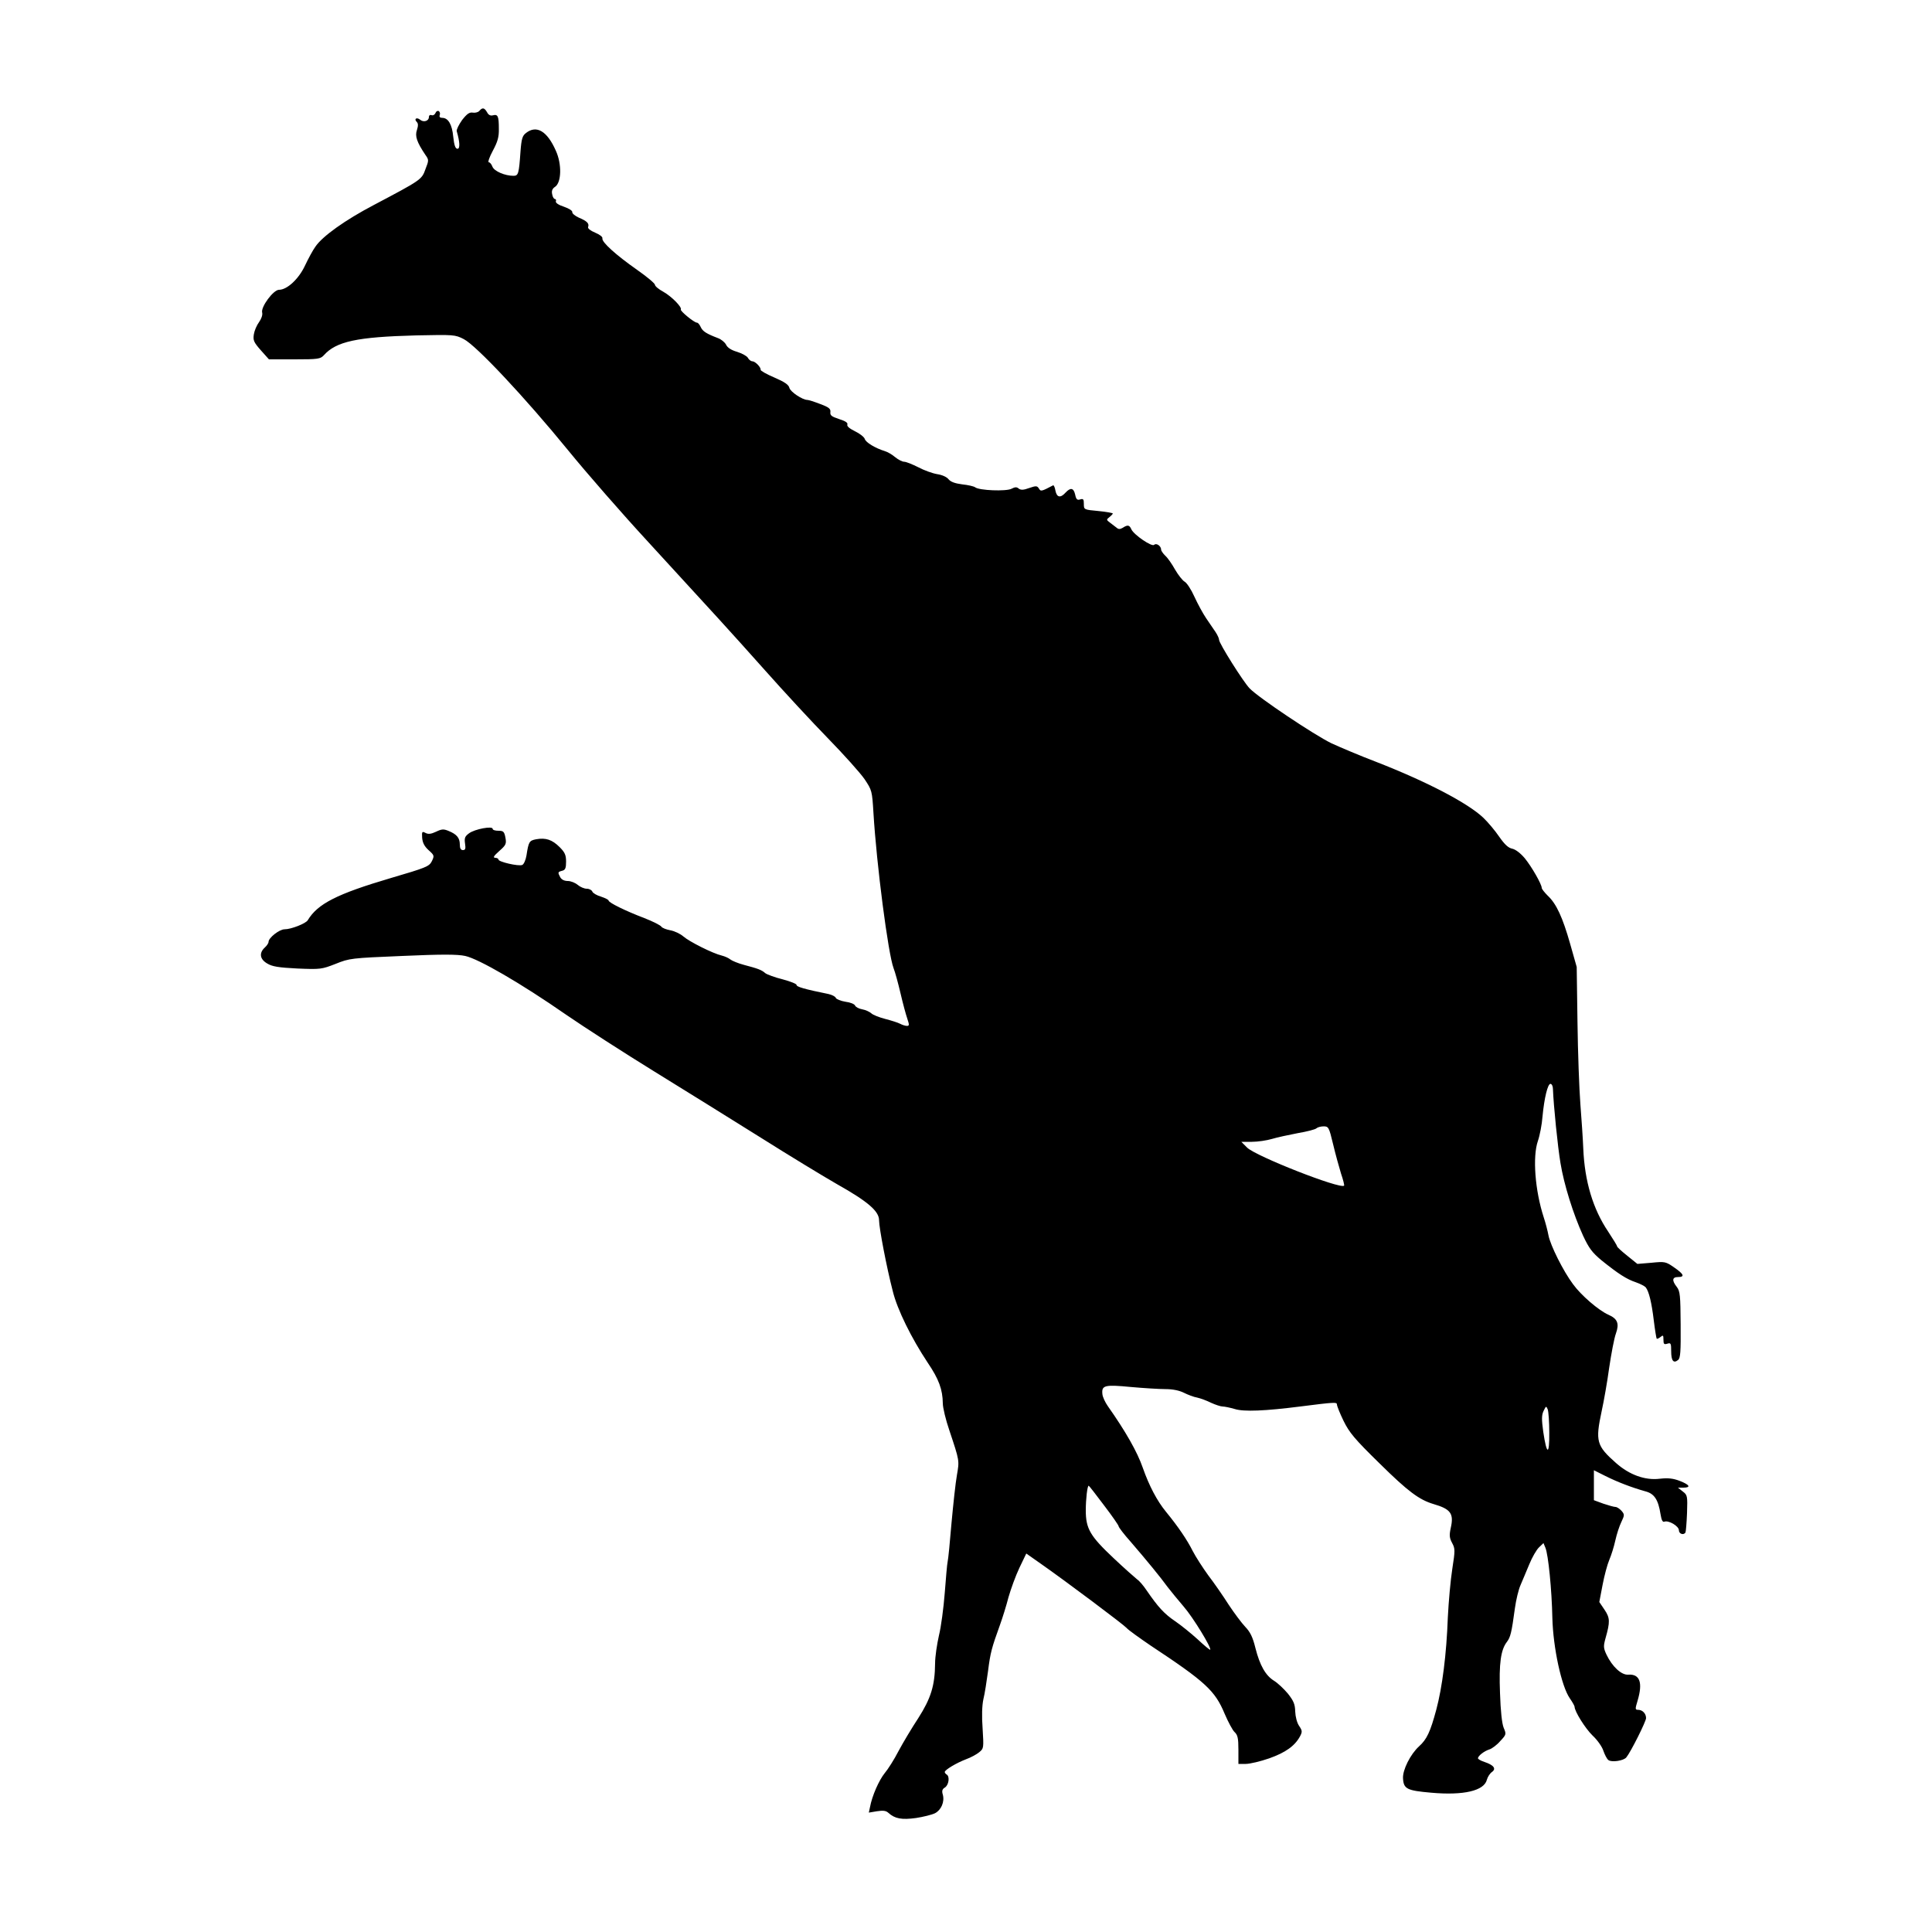
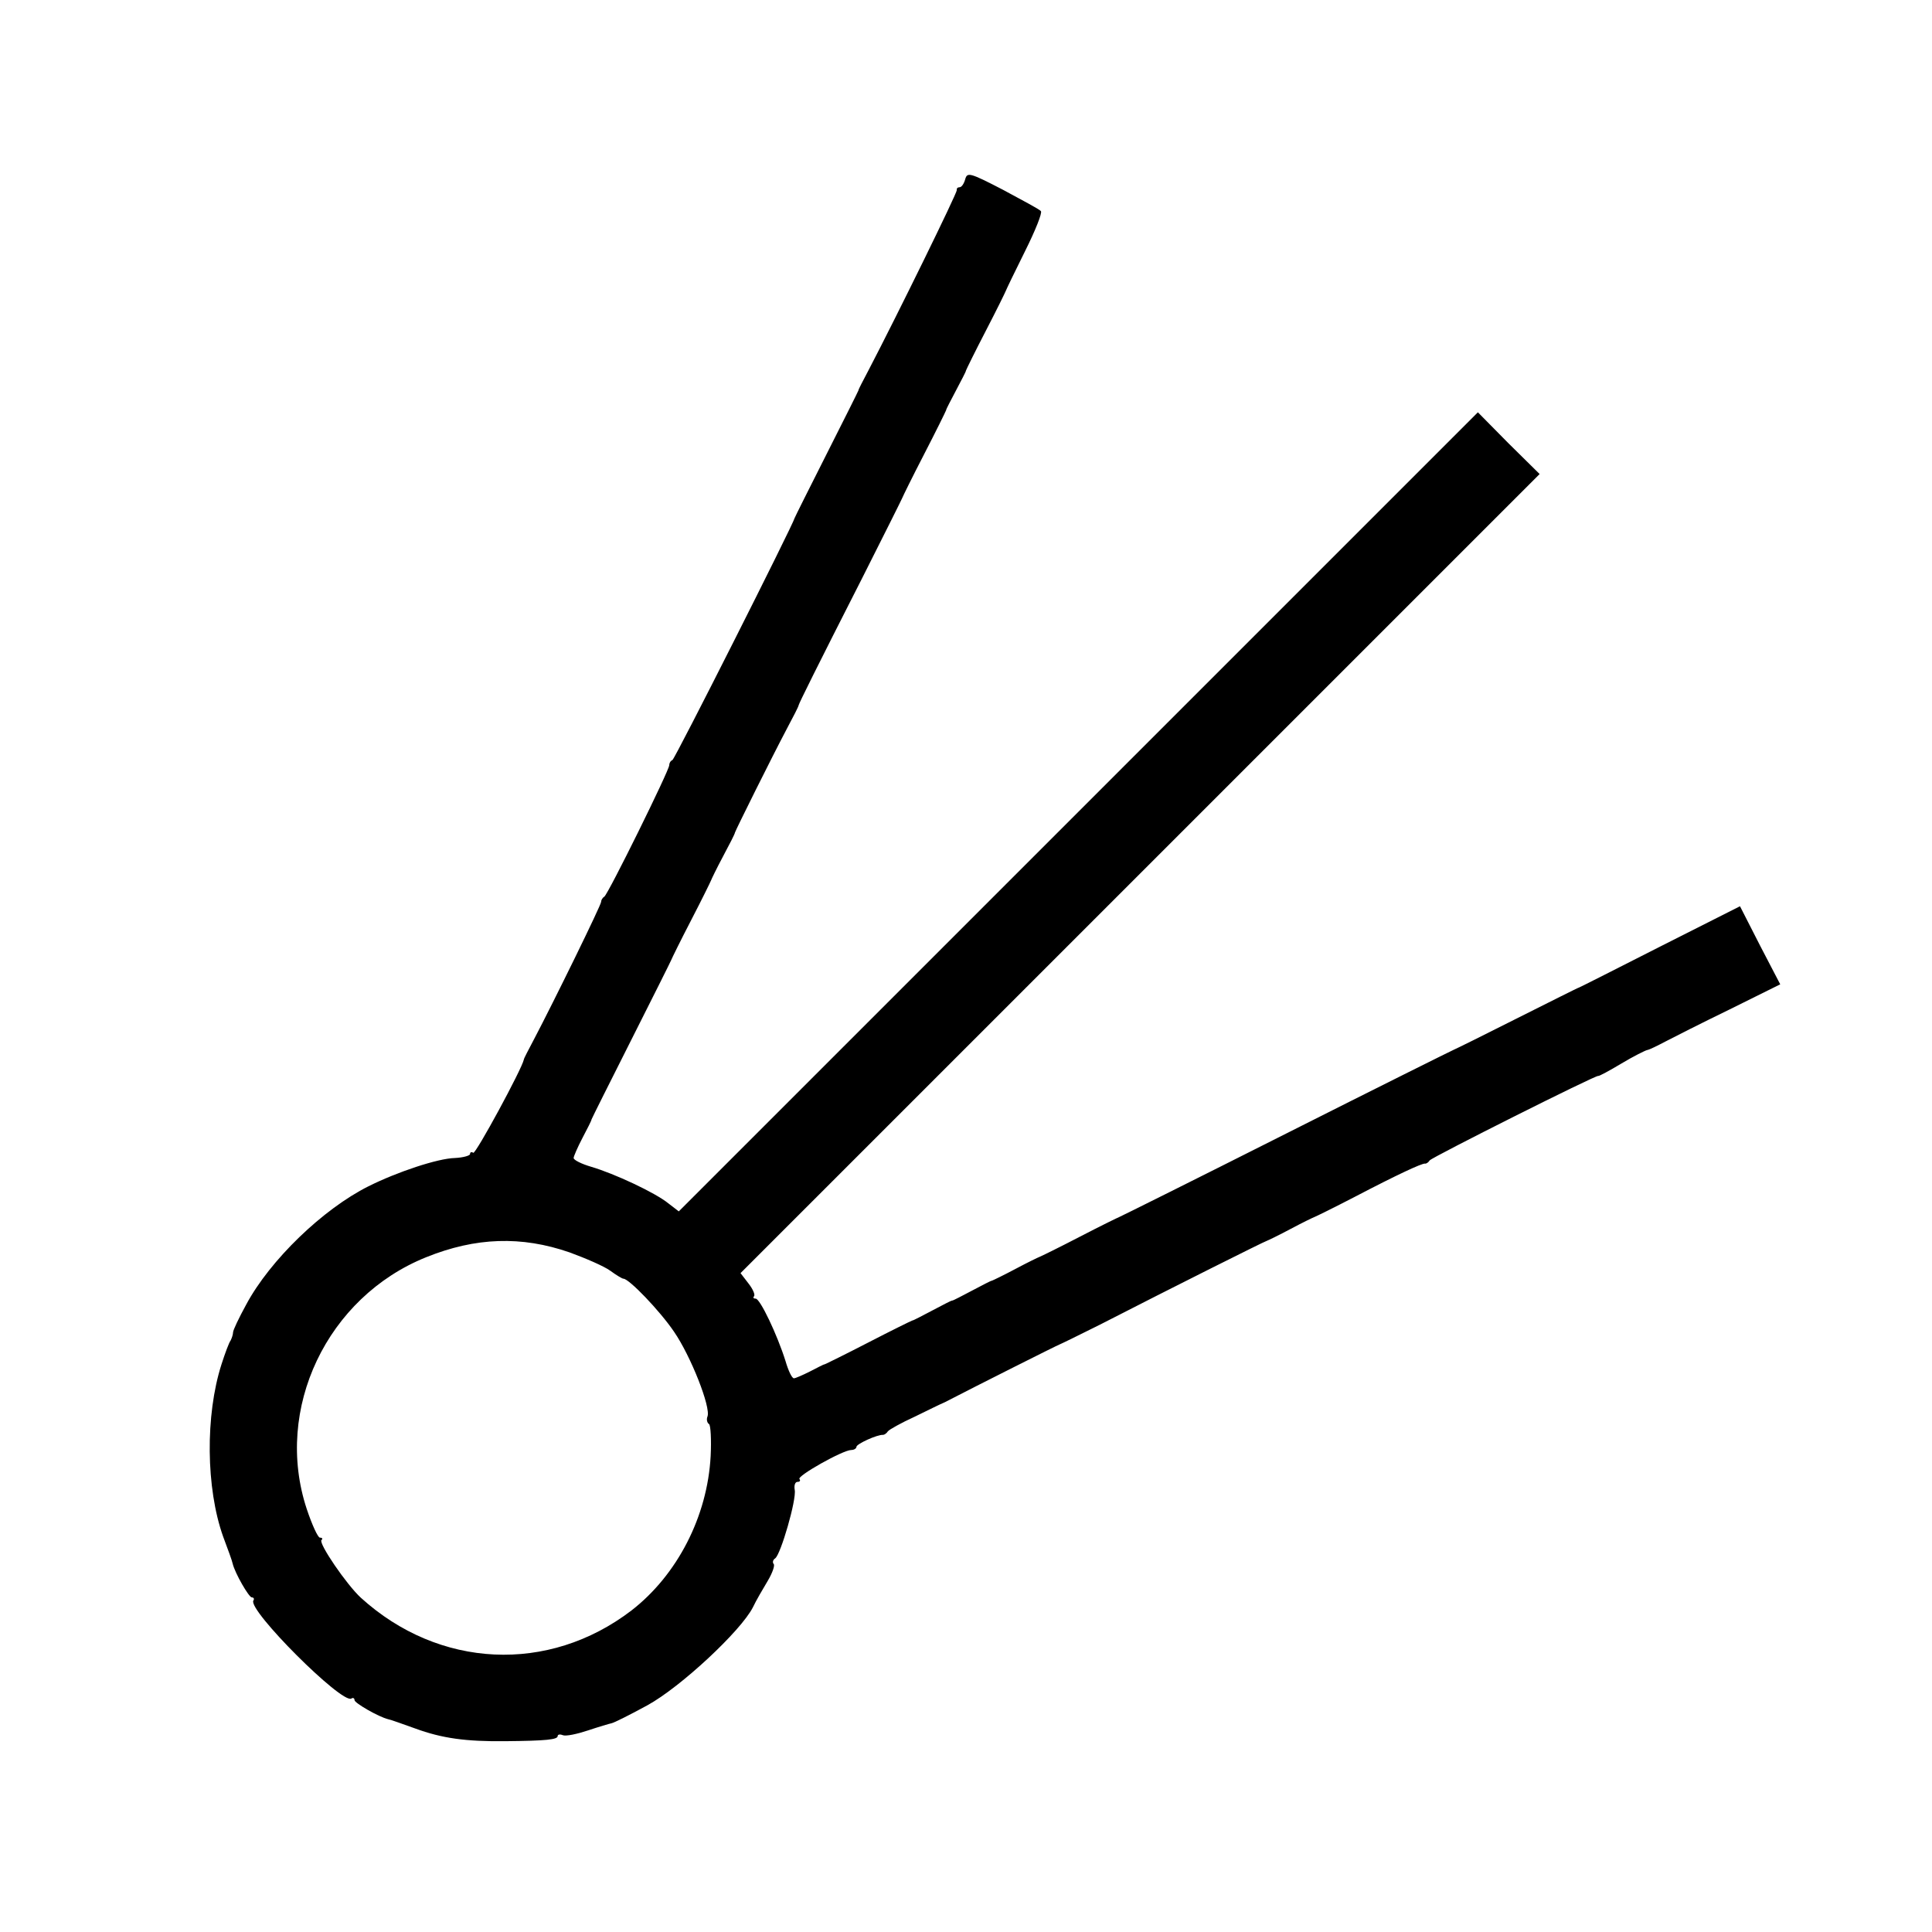
- <svg xmlns="http://www.w3.org/2000/svg" version="1.0" width="1000pt" height="1000pt" viewBox="0 0 1000 1000" preserveAspectRatio="xMidYMid meet">
-   <g transform="translate(0,1000) scale(0.1,-0.1)" fill="#000000" stroke="none">
-     <path d="M2481 9426 c-6 -7 -21 -11 -34 -9 -17 3 -30 -6 -55 -38 -17 -24 -30 -50 -28 -58 16 -55 18 -91 4 -91 -11 0 -17 17 -22 62 -6 64 -26 98 -57 98 -12 0 -16 5 -13 14 3 8 1 17 -5 21 -6 3 -14 -1 -17 -10 -4 -9 -13 -14 -20 -11 -8 3 -14 -1 -14 -10 0 -20 -27 -29 -45 -14 -18 15 -34 5 -18 -11 8 -8 8 -20 1 -42 -11 -31 -1 -62 44 -129 18 -25 18 -28 0 -74 -19 -54 -23 -56 -267 -185 -149 -78 -266 -162 -302 -215 -14 -19 -38 -64 -55 -100 -32 -68 -92 -124 -134 -124 -29 0 -95 -89 -87 -118 3 -12 -4 -32 -16 -49 -12 -16 -24 -44 -27 -63 -5 -31 -1 -41 36 -83 l42 -47 132 0 c123 0 134 2 152 21 64 72 172 95 478 103 195 4 201 4 246 -19 64 -32 318 -303 540 -575 96 -118 282 -331 414 -474 357 -389 416 -453 606 -666 95 -107 241 -265 324 -350 83 -85 169 -181 191 -213 38 -57 39 -60 46 -175 16 -267 76 -729 104 -803 8 -20 24 -79 36 -130 12 -52 28 -111 35 -131 11 -33 11 -38 -2 -38 -8 0 -24 5 -35 11 -11 6 -46 17 -77 25 -31 8 -64 21 -72 29 -9 8 -30 18 -48 21 -17 3 -33 12 -36 19 -3 8 -25 17 -50 20 -24 4 -47 13 -50 20 -2 7 -20 16 -38 20 -124 25 -167 38 -165 47 1 5 -31 18 -72 29 -41 10 -81 25 -90 32 -19 17 -39 24 -111 43 -30 8 -61 21 -70 28 -8 7 -28 16 -44 20 -47 11 -168 72 -199 99 -16 14 -46 28 -68 32 -21 4 -42 12 -46 19 -5 7 -44 27 -88 44 -97 37 -185 80 -185 91 0 4 -18 13 -39 20 -21 6 -42 18 -45 26 -3 8 -16 15 -29 15 -13 0 -34 9 -47 20 -13 11 -36 20 -51 20 -18 0 -32 7 -39 19 -14 26 -13 28 10 34 16 4 20 14 20 47 0 34 -6 48 -33 75 -39 39 -72 50 -122 41 -36 -7 -39 -13 -50 -84 -4 -24 -14 -46 -22 -49 -19 -8 -123 16 -123 28 0 5 -8 9 -17 9 -13 1 -7 10 21 35 35 31 38 37 32 70 -6 31 -11 35 -36 35 -17 0 -30 4 -30 10 0 16 -92 -1 -122 -23 -22 -16 -25 -25 -21 -53 4 -27 2 -34 -11 -34 -11 0 -16 9 -16 29 0 34 -16 53 -58 70 -26 11 -36 10 -65 -4 -26 -12 -40 -14 -55 -6 -17 9 -19 7 -17 -25 2 -25 11 -44 33 -64 30 -27 31 -29 17 -58 -14 -27 -29 -33 -213 -87 -278 -82 -378 -133 -429 -218 -10 -17 -86 -47 -120 -47 -27 0 -83 -44 -83 -65 0 -7 -9 -20 -20 -30 -30 -28 -25 -60 13 -82 26 -16 59 -21 156 -26 120 -5 126 -4 198 24 72 29 80 30 345 41 203 9 285 9 326 0 69 -15 286 -140 522 -304 96 -66 301 -198 455 -293 154 -95 402 -249 552 -343 149 -94 327 -202 395 -241 160 -90 218 -140 218 -187 0 -39 39 -244 71 -367 23 -95 97 -244 180 -369 59 -87 78 -140 79 -212 0 -22 15 -85 34 -140 53 -159 52 -155 39 -231 -7 -38 -19 -150 -28 -248 -8 -98 -17 -188 -20 -200 -3 -12 -9 -85 -15 -162 -6 -77 -19 -176 -30 -220 -10 -44 -20 -109 -20 -145 -1 -115 -22 -181 -87 -283 -33 -50 -79 -127 -102 -170 -22 -43 -55 -95 -72 -115 -29 -36 -65 -116 -76 -176 l-6 -28 42 7 c32 5 47 3 59 -8 34 -31 70 -37 143 -27 39 6 83 17 99 25 32 17 50 59 40 96 -6 19 -3 29 11 37 20 13 26 57 9 67 -5 3 -10 9 -10 13 0 11 60 47 110 66 25 9 56 26 69 37 23 19 23 22 17 122 -5 64 -3 120 4 152 7 28 17 93 24 145 12 96 19 121 62 240 13 36 33 100 44 143 12 42 37 111 56 151 l36 75 74 -52 c133 -93 430 -316 445 -333 8 -10 64 -50 124 -91 286 -189 334 -234 384 -354 18 -42 41 -85 51 -94 16 -15 20 -31 20 -92 l0 -73 38 0 c21 0 76 13 122 29 84 30 132 64 159 114 12 23 12 29 -5 54 -11 16 -19 48 -20 74 -1 38 -8 55 -38 93 -21 25 -53 55 -71 66 -44 27 -74 79 -97 170 -14 57 -27 83 -53 110 -18 19 -57 71 -86 115 -28 44 -75 112 -105 151 -29 40 -65 96 -80 125 -29 58 -75 126 -138 203 -47 57 -88 135 -121 229 -28 81 -88 187 -181 319 -14 20 -27 48 -28 62 -5 46 12 50 147 37 67 -6 148 -11 180 -11 37 0 71 -7 95 -19 20 -10 51 -22 69 -25 18 -4 50 -16 72 -27 22 -10 49 -19 59 -19 10 0 39 -6 63 -13 47 -15 158 -10 339 13 180 23 190 23 190 10 0 -7 15 -45 34 -84 30 -61 56 -93 189 -223 145 -143 203 -186 277 -208 89 -26 106 -49 89 -124 -8 -37 -7 -51 7 -77 16 -30 16 -38 1 -135 -9 -57 -19 -169 -23 -249 -7 -194 -29 -364 -60 -480 -31 -115 -49 -153 -89 -189 -45 -41 -86 -123 -83 -166 3 -55 21 -63 146 -74 168 -15 274 10 288 67 4 15 16 33 26 40 24 17 10 36 -38 52 -19 6 -34 15 -34 19 0 13 33 38 59 46 13 4 39 23 56 43 32 34 32 36 18 69 -9 22 -16 87 -19 180 -6 153 4 224 36 265 18 24 24 47 41 173 6 44 19 98 29 120 9 22 30 70 45 107 15 37 38 77 51 89 l23 22 10 -24 c15 -36 33 -217 36 -364 4 -154 47 -353 90 -415 14 -20 25 -40 25 -44 0 -24 55 -112 93 -149 25 -23 50 -59 56 -79 7 -20 18 -42 26 -48 16 -13 79 -4 93 14 23 28 102 186 102 203 0 24 -19 43 -41 43 -16 0 -16 4 -3 47 28 94 12 139 -48 135 -35 -3 -83 41 -113 104 -16 34 -16 44 -5 84 24 85 24 105 -5 148 l-27 40 17 89 c9 48 25 107 35 130 10 23 24 68 31 100 7 32 21 75 31 95 17 36 17 39 1 58 -10 11 -24 20 -31 20 -8 0 -36 8 -63 17 l-49 18 0 77 0 78 60 -30 c62 -31 135 -59 206 -79 47 -12 67 -43 79 -119 5 -31 11 -42 20 -38 22 8 75 -23 75 -45 0 -18 24 -27 34 -11 2 4 6 49 8 100 3 89 2 94 -22 112 l-25 20 28 0 c41 0 33 15 -19 35 -34 13 -60 16 -104 11 -75 -9 -156 20 -225 81 -102 90 -108 113 -75 268 11 50 29 151 39 225 11 74 26 154 35 178 18 51 9 76 -39 97 -50 22 -142 101 -183 158 -51 68 -117 201 -127 252 -4 22 -15 65 -25 95 -45 139 -58 313 -30 394 10 29 21 86 24 127 9 96 27 169 41 169 7 0 13 -12 13 -27 3 -83 25 -301 39 -383 18 -111 66 -264 117 -376 31 -66 47 -87 96 -128 86 -69 129 -97 177 -113 23 -8 46 -20 51 -26 17 -21 31 -80 42 -172 6 -49 13 -91 15 -94 3 -2 11 2 20 9 13 11 15 9 15 -14 0 -23 3 -26 20 -21 18 6 20 2 20 -39 0 -49 12 -65 36 -45 12 10 14 43 13 183 -1 151 -3 173 -20 195 -26 33 -24 51 6 51 37 0 31 15 -20 50 -43 30 -48 31 -117 24 l-73 -6 -52 42 c-29 23 -53 45 -53 49 0 4 -21 38 -46 76 -79 117 -122 261 -129 430 -2 50 -9 153 -15 230 -6 77 -13 268 -15 425 l-4 285 -34 120 c-39 137 -71 207 -116 249 -17 17 -31 35 -31 40 0 19 -52 110 -88 154 -22 26 -47 45 -64 49 -21 4 -40 22 -68 62 -21 31 -58 75 -82 98 -81 77 -294 188 -556 290 -79 30 -183 74 -231 96 -90 44 -377 236 -423 284 -33 34 -158 233 -158 251 0 7 -8 25 -18 40 -10 15 -32 47 -49 72 -17 25 -44 75 -61 112 -16 36 -39 71 -50 77 -11 6 -33 34 -50 63 -16 29 -39 62 -51 72 -11 11 -21 25 -21 31 0 19 -25 36 -36 25 -12 -12 -105 52 -118 80 -10 23 -19 25 -45 8 -14 -8 -22 -8 -32 1 -8 6 -23 18 -34 26 -19 14 -19 16 -2 29 9 7 17 16 17 18 0 3 -34 9 -75 13 -75 7 -75 7 -75 37 0 24 -3 28 -19 23 -15 -5 -21 0 -26 25 -8 35 -24 38 -50 10 -26 -29 -45 -25 -52 10 -3 17 -8 29 -12 28 -61 -32 -64 -33 -74 -16 -9 14 -15 14 -50 2 -30 -11 -43 -11 -54 -3 -10 9 -19 9 -38 -1 -27 -14 -167 -9 -188 8 -7 5 -37 12 -67 15 -38 5 -59 13 -70 26 -9 12 -33 23 -60 27 -24 4 -68 20 -98 36 -30 15 -62 28 -72 28 -10 0 -31 11 -47 24 -15 13 -39 27 -53 31 -49 15 -99 45 -104 63 -3 10 -26 28 -51 40 -28 14 -43 26 -39 35 3 9 -11 18 -43 28 -39 13 -47 19 -45 36 2 17 -7 25 -53 42 -31 12 -60 21 -66 21 -25 0 -87 41 -93 62 -4 17 -25 31 -78 54 -40 17 -72 35 -71 40 2 13 -28 44 -43 44 -7 0 -18 8 -23 18 -5 9 -30 23 -56 31 -31 9 -50 22 -57 37 -6 12 -25 28 -42 34 -60 23 -79 35 -89 57 -6 13 -14 23 -20 23 -14 0 -88 61 -83 68 7 12 -48 68 -91 92 -24 13 -43 29 -43 36 0 7 -42 42 -92 77 -111 78 -184 144 -180 163 2 8 -14 20 -38 30 -24 10 -39 22 -36 29 7 18 -6 31 -47 48 -20 9 -36 22 -35 29 2 7 -17 19 -43 28 -28 9 -44 20 -42 28 3 6 0 12 -5 12 -5 0 -12 11 -14 25 -4 17 1 29 15 38 33 22 36 117 4 187 -45 102 -100 134 -154 92 -19 -14 -24 -30 -29 -97 -8 -114 -11 -125 -36 -125 -45 0 -100 24 -109 47 -5 13 -13 23 -19 23 -6 0 3 27 21 60 25 47 32 71 31 114 0 65 -5 76 -31 69 -13 -3 -23 2 -30 16 -14 24 -24 26 -40 7z m4419 -5348 c12 -51 31 -119 41 -152 11 -32 18 -60 16 -63 -20 -19 -456 152 -502 197 l-30 30 55 0 c30 0 77 7 104 15 26 8 87 21 134 30 47 8 90 19 96 25 5 5 22 10 37 10 25 0 28 -4 49 -92z m1119 -1493 c1 -119 -13 -118 -31 3 -9 65 -9 88 2 110 12 25 13 26 21 7 4 -11 8 -65 8 -120z m-2305 -376 c42 -55 76 -104 76 -109 0 -5 28 -42 63 -81 81 -94 155 -184 191 -234 17 -22 54 -67 83 -101 48 -55 145 -214 137 -223 -2 -2 -31 22 -64 53 -34 31 -87 74 -118 95 -56 38 -88 73 -147 159 -16 24 -38 50 -49 57 -10 8 -66 57 -122 110 -121 114 -144 152 -144 247 0 59 8 128 15 128 2 0 37 -45 79 -101z" />
+ <svg xmlns="http://www.w3.org/2000/svg" version="1.0" width="485pt" height="485pt" viewBox="0 0 485 485" preserveAspectRatio="xMidYMid meet">
+   <g transform="translate(0,485) scale(0.1,-0.1)" fill="#000000" stroke="none">
+     <path d="M2423 4400 c-3 -11 -9 -20 -14 -20 -5 0 -8 -3 -7 -7 1 -7 -149 -313 -222 -453 -13 -25 -25 -47 -25 -50 -1 -3 -37 -75 -80 -160 -43 -85 -79 -157 -80 -160 -4 -17 -301 -606 -307 -608 -5 -2 -8 -8 -8 -13 0 -13 -153 -323 -163 -330 -5 -3 -8 -9 -8 -13 1 -6 -119 -251 -169 -346 -13 -25 -25 -47 -25 -50 -5 -24 -121 -238 -127 -234 -4 3 -8 2 -8 -3 0 -4 -17 -9 -38 -10 -43 -1 -145 -35 -217 -71 -114 -57 -247 -185 -307 -297 -18 -33 -33 -64 -33 -70 0 -5 -3 -14 -6 -20 -4 -5 -14 -32 -23 -60 -41 -128 -39 -311 4 -432 12 -32 23 -62 24 -68 6 -25 41 -85 48 -85 5 0 7 -4 4 -8 -14 -24 222 -260 246 -246 4 3 8 1 8 -4 0 -7 60 -42 85 -48 6 -1 36 -12 67 -23 68 -25 128 -33 226 -32 104 1 132 4 132 13 0 4 6 5 13 2 8 -3 36 3 63 12 27 9 54 17 59 18 6 1 46 21 90 45 84 46 235 187 265 246 8 17 25 46 37 66 12 20 19 40 15 43 -3 4 -2 10 4 14 14 10 54 148 49 172 -2 11 1 20 7 20 6 0 8 3 5 7 -8 7 109 73 130 73 7 0 13 4 13 8 0 7 52 31 67 30 3 0 9 4 12 9 3 4 33 21 66 36 33 16 67 33 77 37 79 41 284 144 288 145 3 1 48 23 100 49 191 98 415 210 420 211 3 1 30 14 60 30 30 16 57 29 60 30 3 1 48 23 100 50 111 58 168 84 177 84 3 -1 9 3 12 8 6 8 418 215 423 212 2 -1 28 13 58 31 30 18 60 33 65 34 6 1 26 11 45 21 19 10 92 47 162 81 l127 63 -51 98 -50 98 -200 -101 c-110 -56 -201 -102 -204 -103 -2 0 -73 -36 -157 -78 -83 -42 -154 -77 -157 -78 -3 -1 -192 -95 -420 -210 -228 -115 -417 -209 -420 -210 -3 -1 -48 -23 -100 -50 -52 -27 -97 -49 -100 -50 -3 -1 -30 -14 -60 -30 -30 -16 -57 -29 -60 -30 -3 0 -25 -12 -50 -25 -25 -13 -47 -25 -50 -25 -3 0 -25 -12 -50 -25 -25 -13 -47 -25 -50 -25 -3 -1 -52 -25 -110 -55 -58 -30 -107 -54 -110 -55 -3 0 -19 -9 -37 -18 -18 -9 -36 -17 -40 -17 -5 0 -14 19 -21 43 -21 67 -64 157 -75 157 -6 0 -7 3 -4 6 3 4 -3 18 -14 32 l-20 26 1003 1003 1003 1003 -78 77 -77 78 -1003 -1003 -1003 -1003 -26 20 c-33 27 -136 75 -194 92 -24 7 -44 17 -44 22 0 4 10 27 22 50 12 23 23 44 23 47 1 3 46 93 100 200 54 107 99 197 100 200 1 3 23 48 50 100 27 52 49 97 50 100 1 3 14 30 30 60 16 30 30 57 30 60 2 7 93 190 130 260 16 30 30 57 30 60 2 7 43 90 160 320 54 107 99 197 100 200 1 3 25 52 55 110 30 58 54 107 55 110 0 3 12 25 25 50 13 25 25 47 25 50 1 3 23 48 50 100 27 52 49 97 50 100 1 3 22 47 48 99 26 52 44 97 40 101 -4 5 -48 28 -96 54 -83 43 -89 44 -94 26z m-993 -2694 c41 -15 87 -35 102 -46 15 -11 30 -20 33 -20 14 0 91 -80 127 -133 42 -61 93 -190 84 -213 -3 -7 -1 -16 4 -19 4 -3 6 -39 4 -80 -8 -152 -84 -299 -199 -388 -208 -159 -483 -146 -679 32 -36 33 -107 137 -99 145 4 3 2 6 -4 6 -5 0 -20 33 -33 72 -83 251 51 532 300 632 124 50 239 54 360 12z" />
  </g>
</svg>
